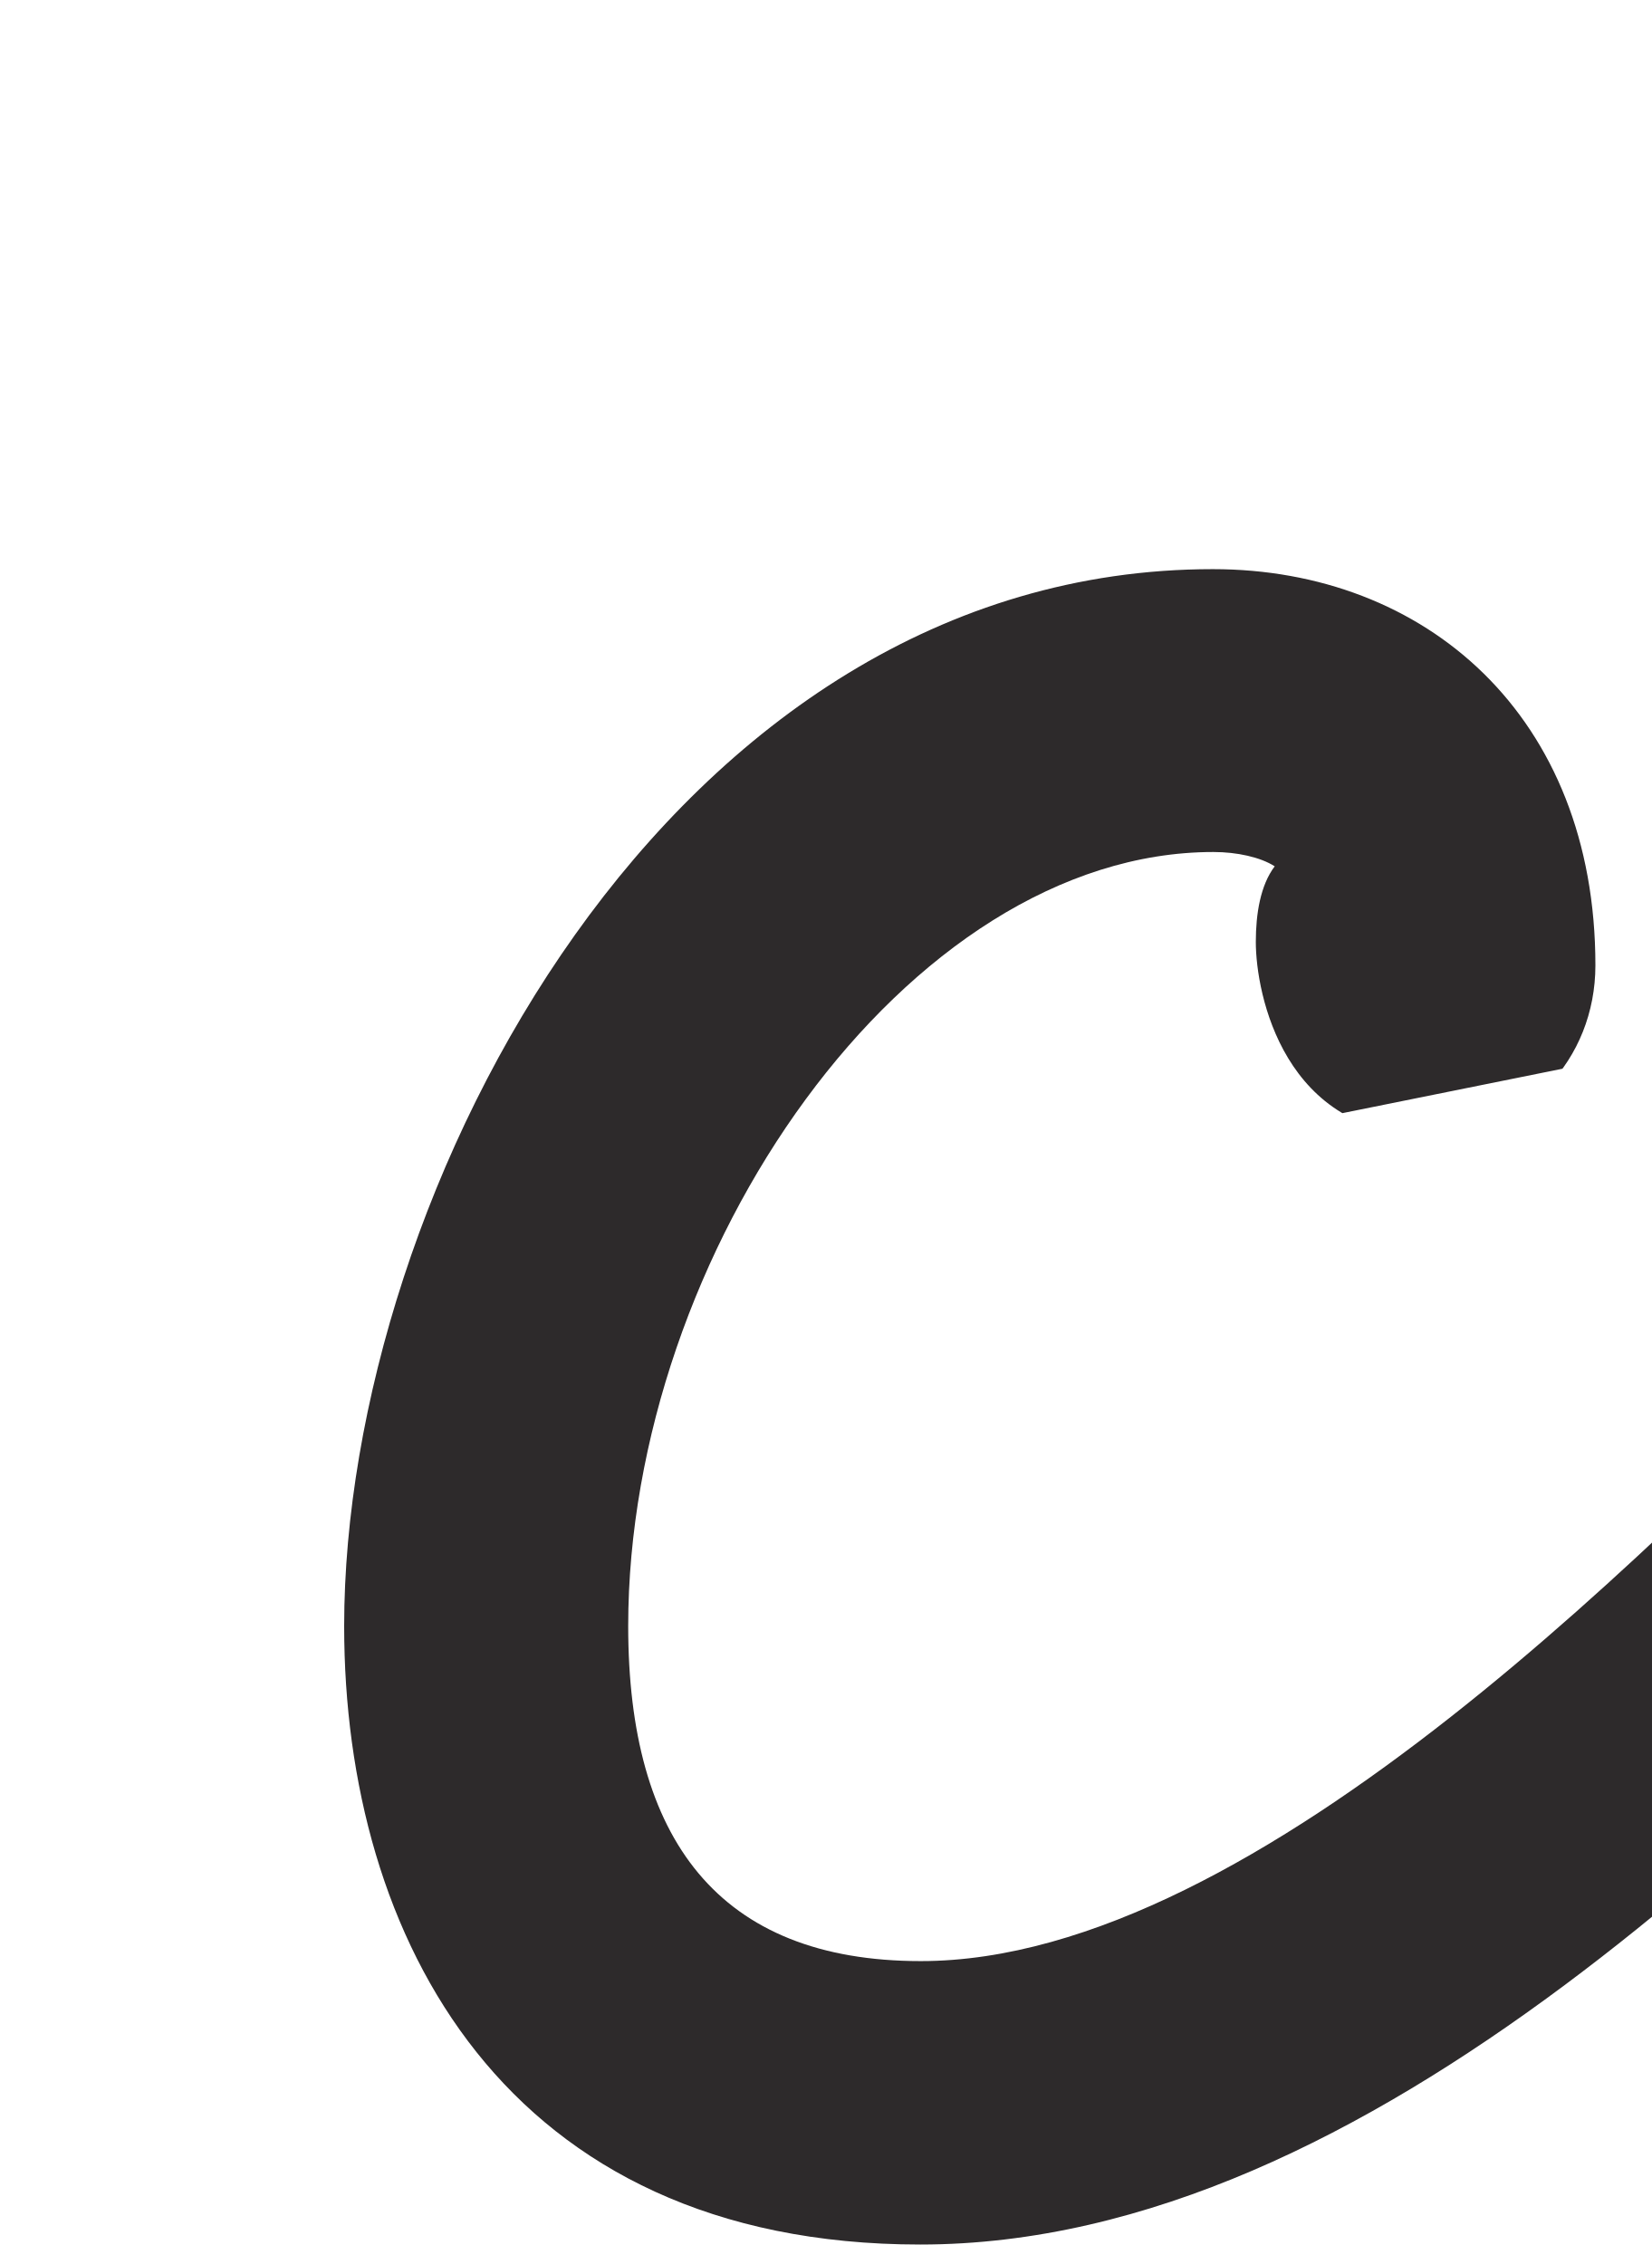
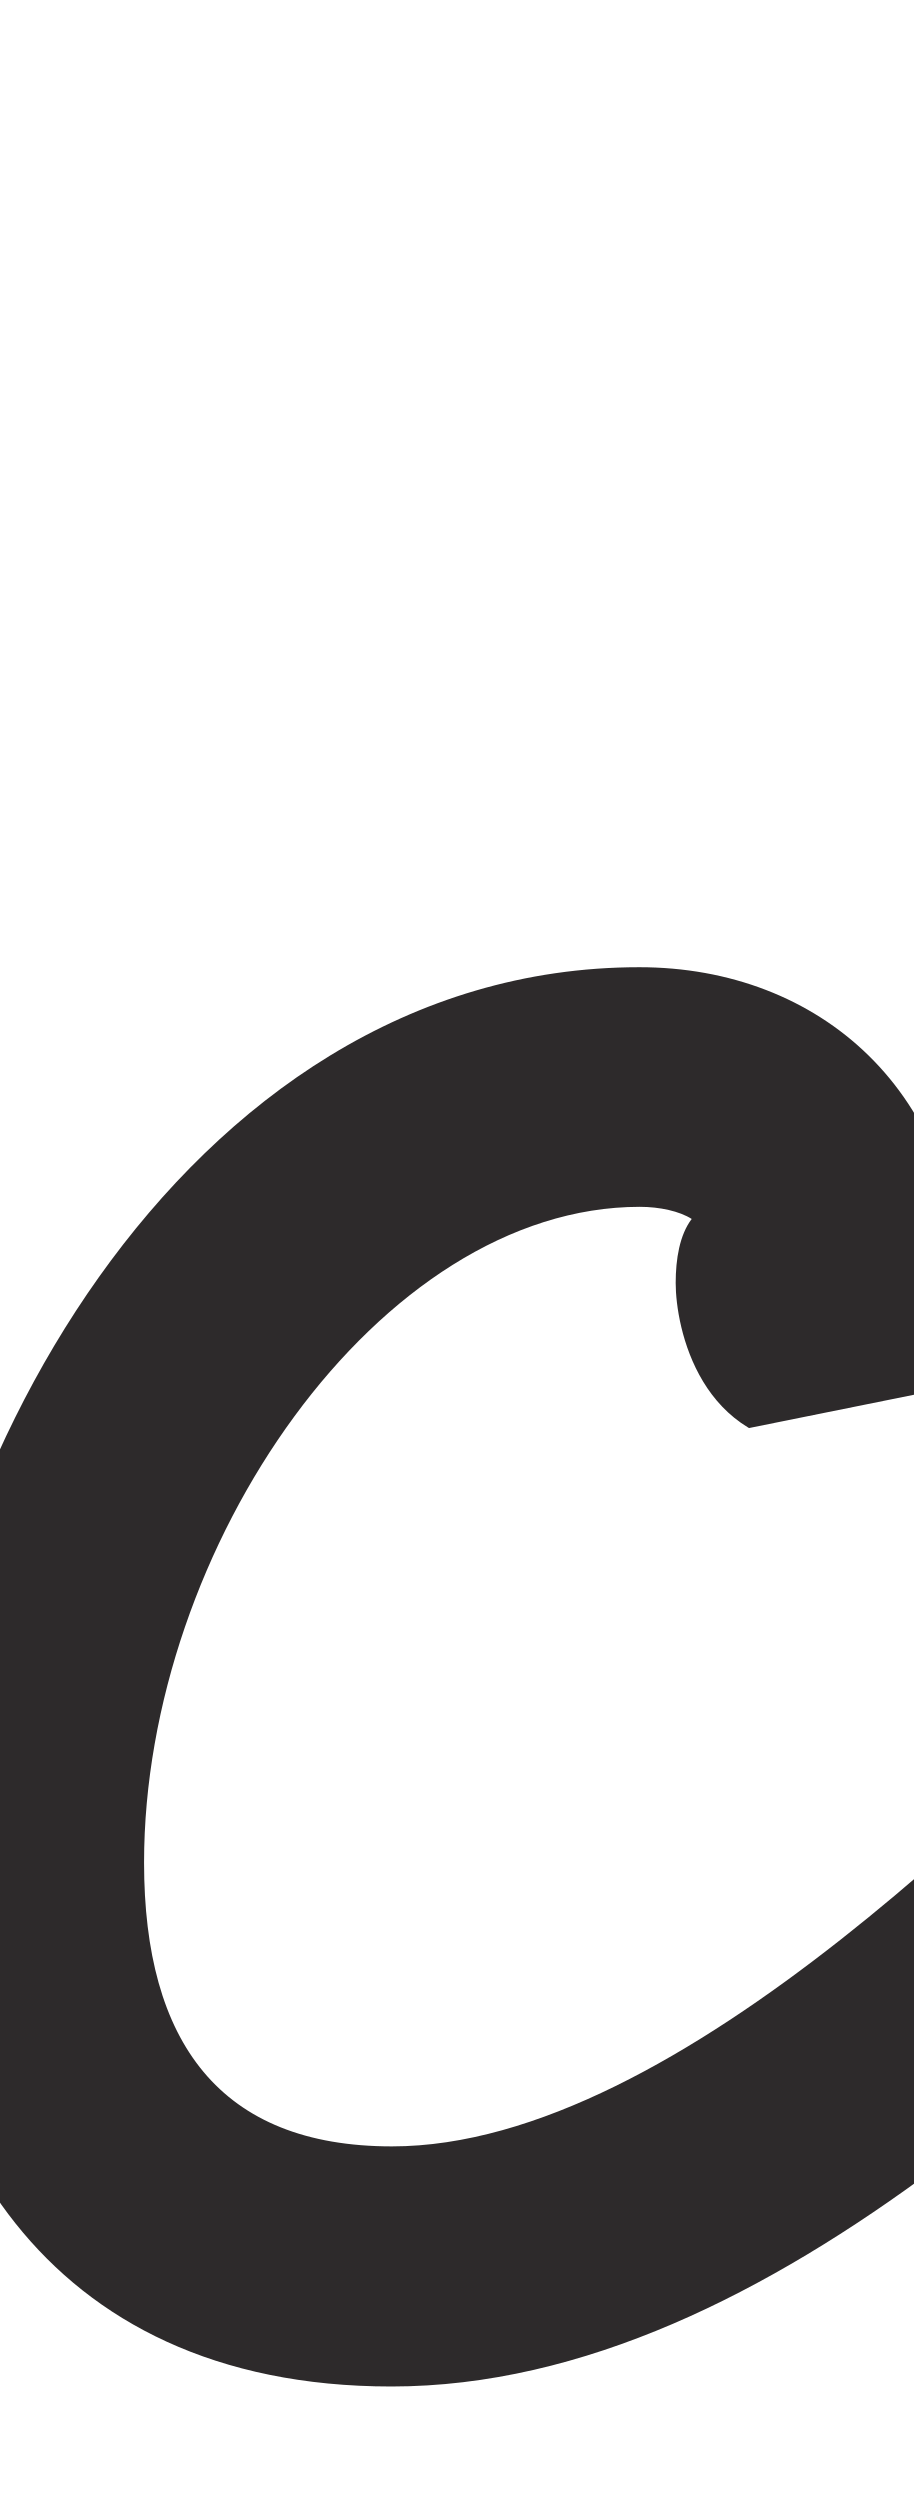
- <svg xmlns="http://www.w3.org/2000/svg" id="b" data-name="Layer 2" viewBox="0 -6 28.84 39.54">
+ <svg xmlns="http://www.w3.org/2000/svg" id="b" data-name="Layer 2" viewBox="8 -16 18.84 51.54">
  <defs>
    <style>
      .f, .g {
        fill: none;
      }

      .h {
        clip-path: url(#e);
      }

      .g {
        stroke: #2d2a2b;
        stroke-miterlimit: 10;
        stroke-width: 17px;
      }
    </style>
    <clipPath id="e">
      <path class="f" d="M37.75,19.02l-1.32,1.32c-5.11,5.11-12.45,12.86-20.36,12.86-7.25,0-10.06-5.36-10.06-10.8,0-7.58,5.69-18.46,15.17-18.46,3.71,0,6.68,2.56,6.68,6.92,0,1.65-1.24,2.97-2.88,2.97-2.56,0-3.05-2.47-3.05-3.38,0-.49.08-.99.33-1.32-.25-.16-.66-.25-1.07-.25-5.36,0-10.22,7.01-10.22,13.52,0,3.71,1.57,5.85,5.11,5.85,5.93,0,13.11-7.58,16.9-11.37l1.32-1.32c.58-.58,1.15-.82,1.73-.82,1.32,0,2.56,1.24,2.56,2.56,0,.58-.25,1.15-.82,1.73Z" />
    </clipPath>
  </defs>
  <g id="c" data-name="Layer 1">
    <g id="d" data-name="c">
      <g class="h">
        <path class="g" d="M25.13,13.1c-.65-3.22-4.46-5.4-7.57-4.32l-2.49-.14c-1.53.71-2.74,2.08-3.77,3.41-3.11,4.02-2.95,9.58-2.65,14.65.06,1,.16,2.11.89,2.8,1.6,1.54,4.1,1.83,6.25,1.29s4.06-1.77,5.92-2.99c5.78-3.78,11.7-7.69,15.7-13.32" />
      </g>
    </g>
  </g>
</svg>
